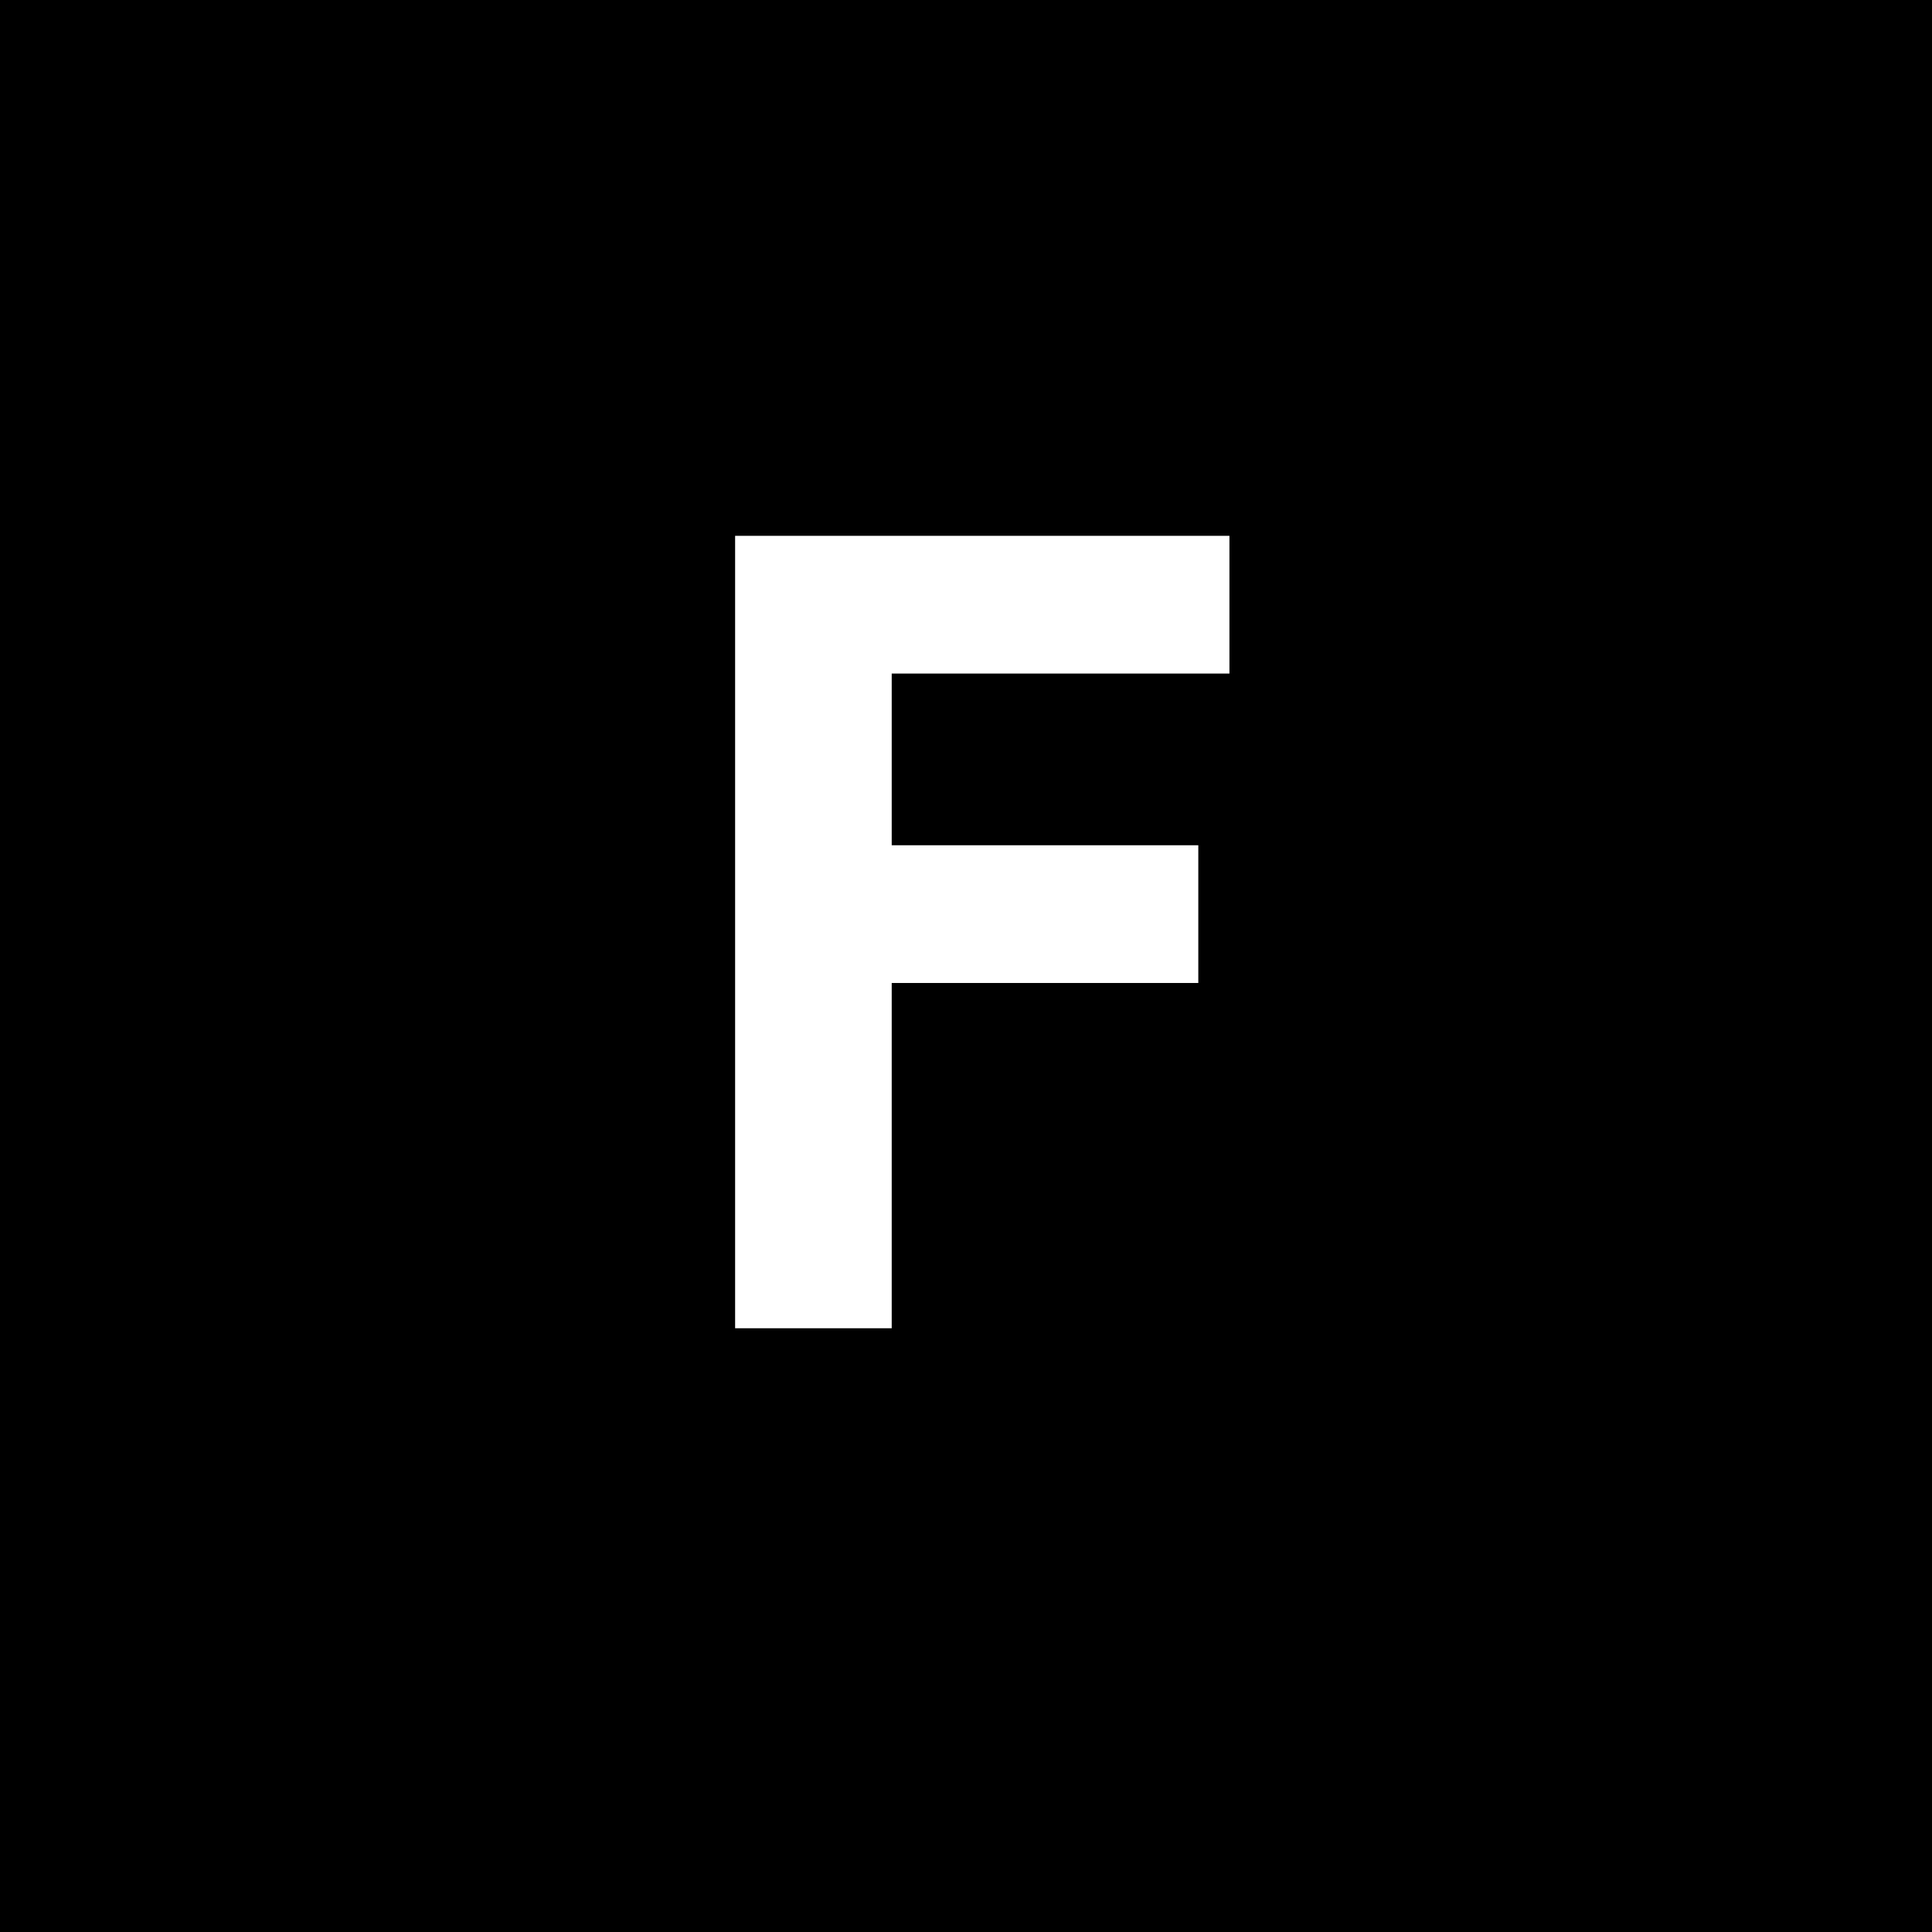
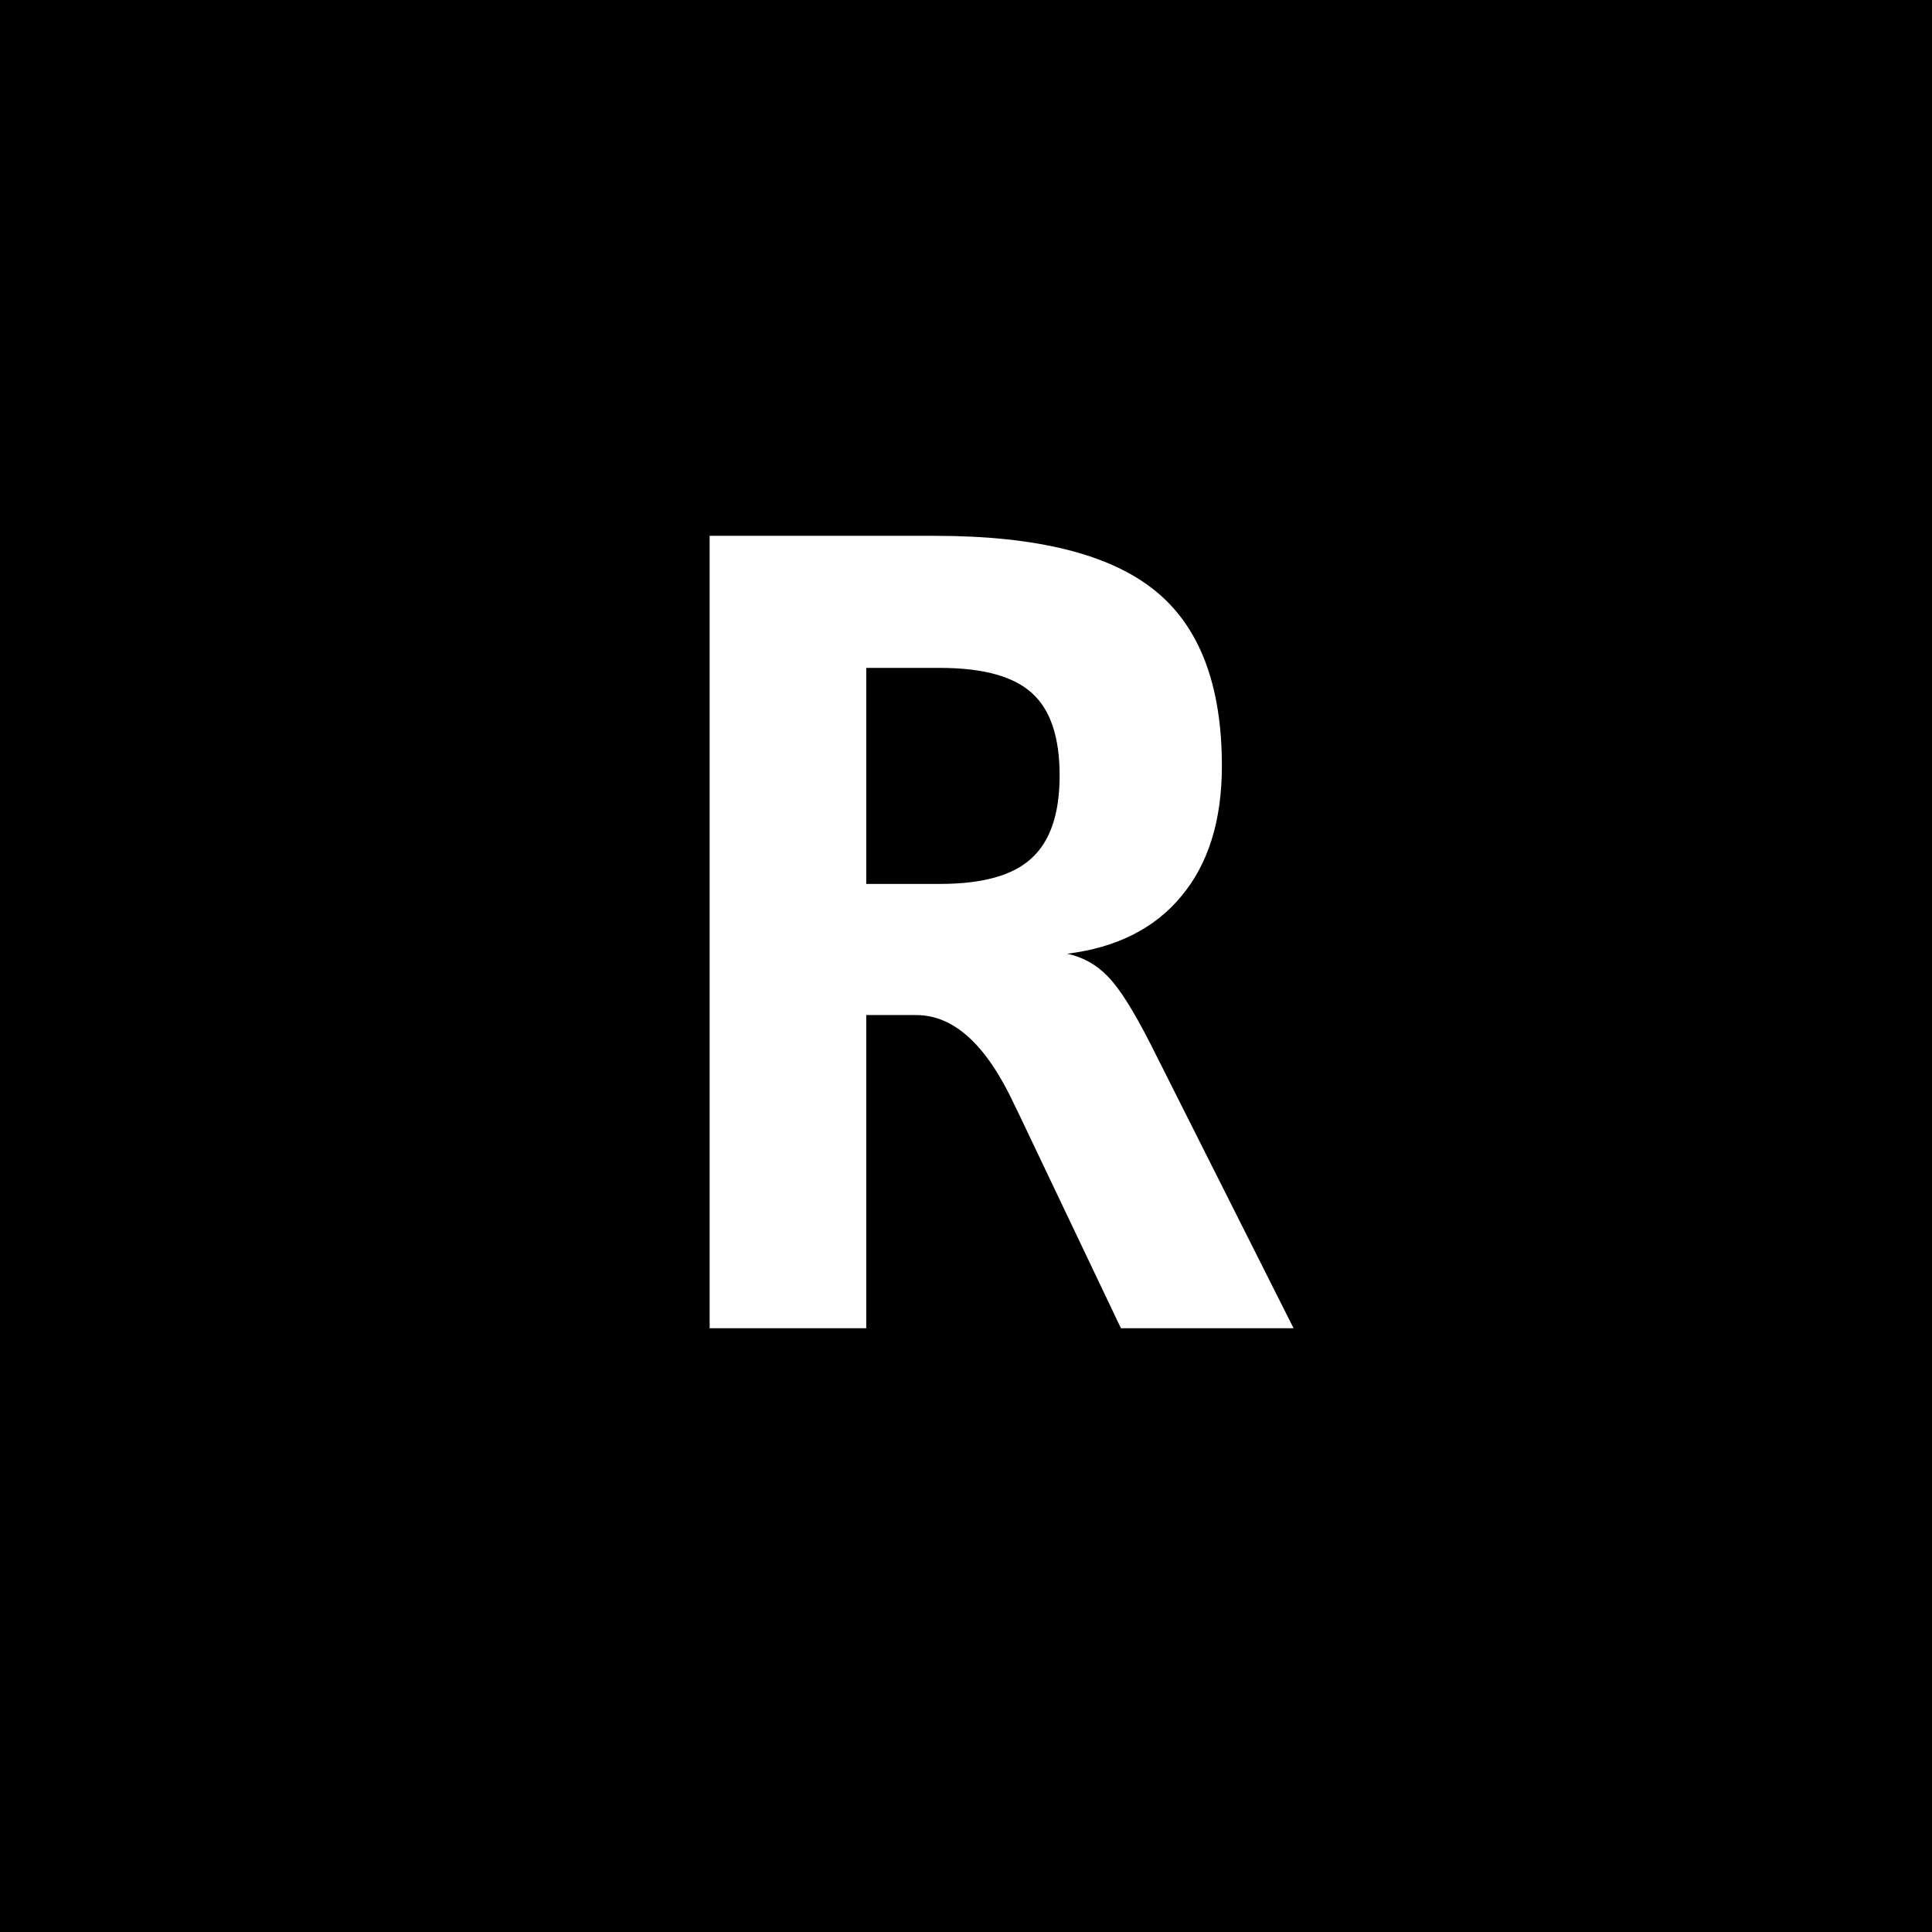
<svg xmlns="http://www.w3.org/2000/svg" width="32" height="32" viewBox="0 0 32 32" fill="none">
  <rect width="32" height="32" fill="#000000" />
-   <text x="16" y="22" font-family="monospace" font-size="18" fill="#FFFFFF" text-anchor="middle" font-weight="bold">F</text>
+   <text x="16" y="22" font-family="monospace" font-size="18" fill="#FFFFFF" text-anchor="middle" font-weight="bold">R</text>
</svg>
